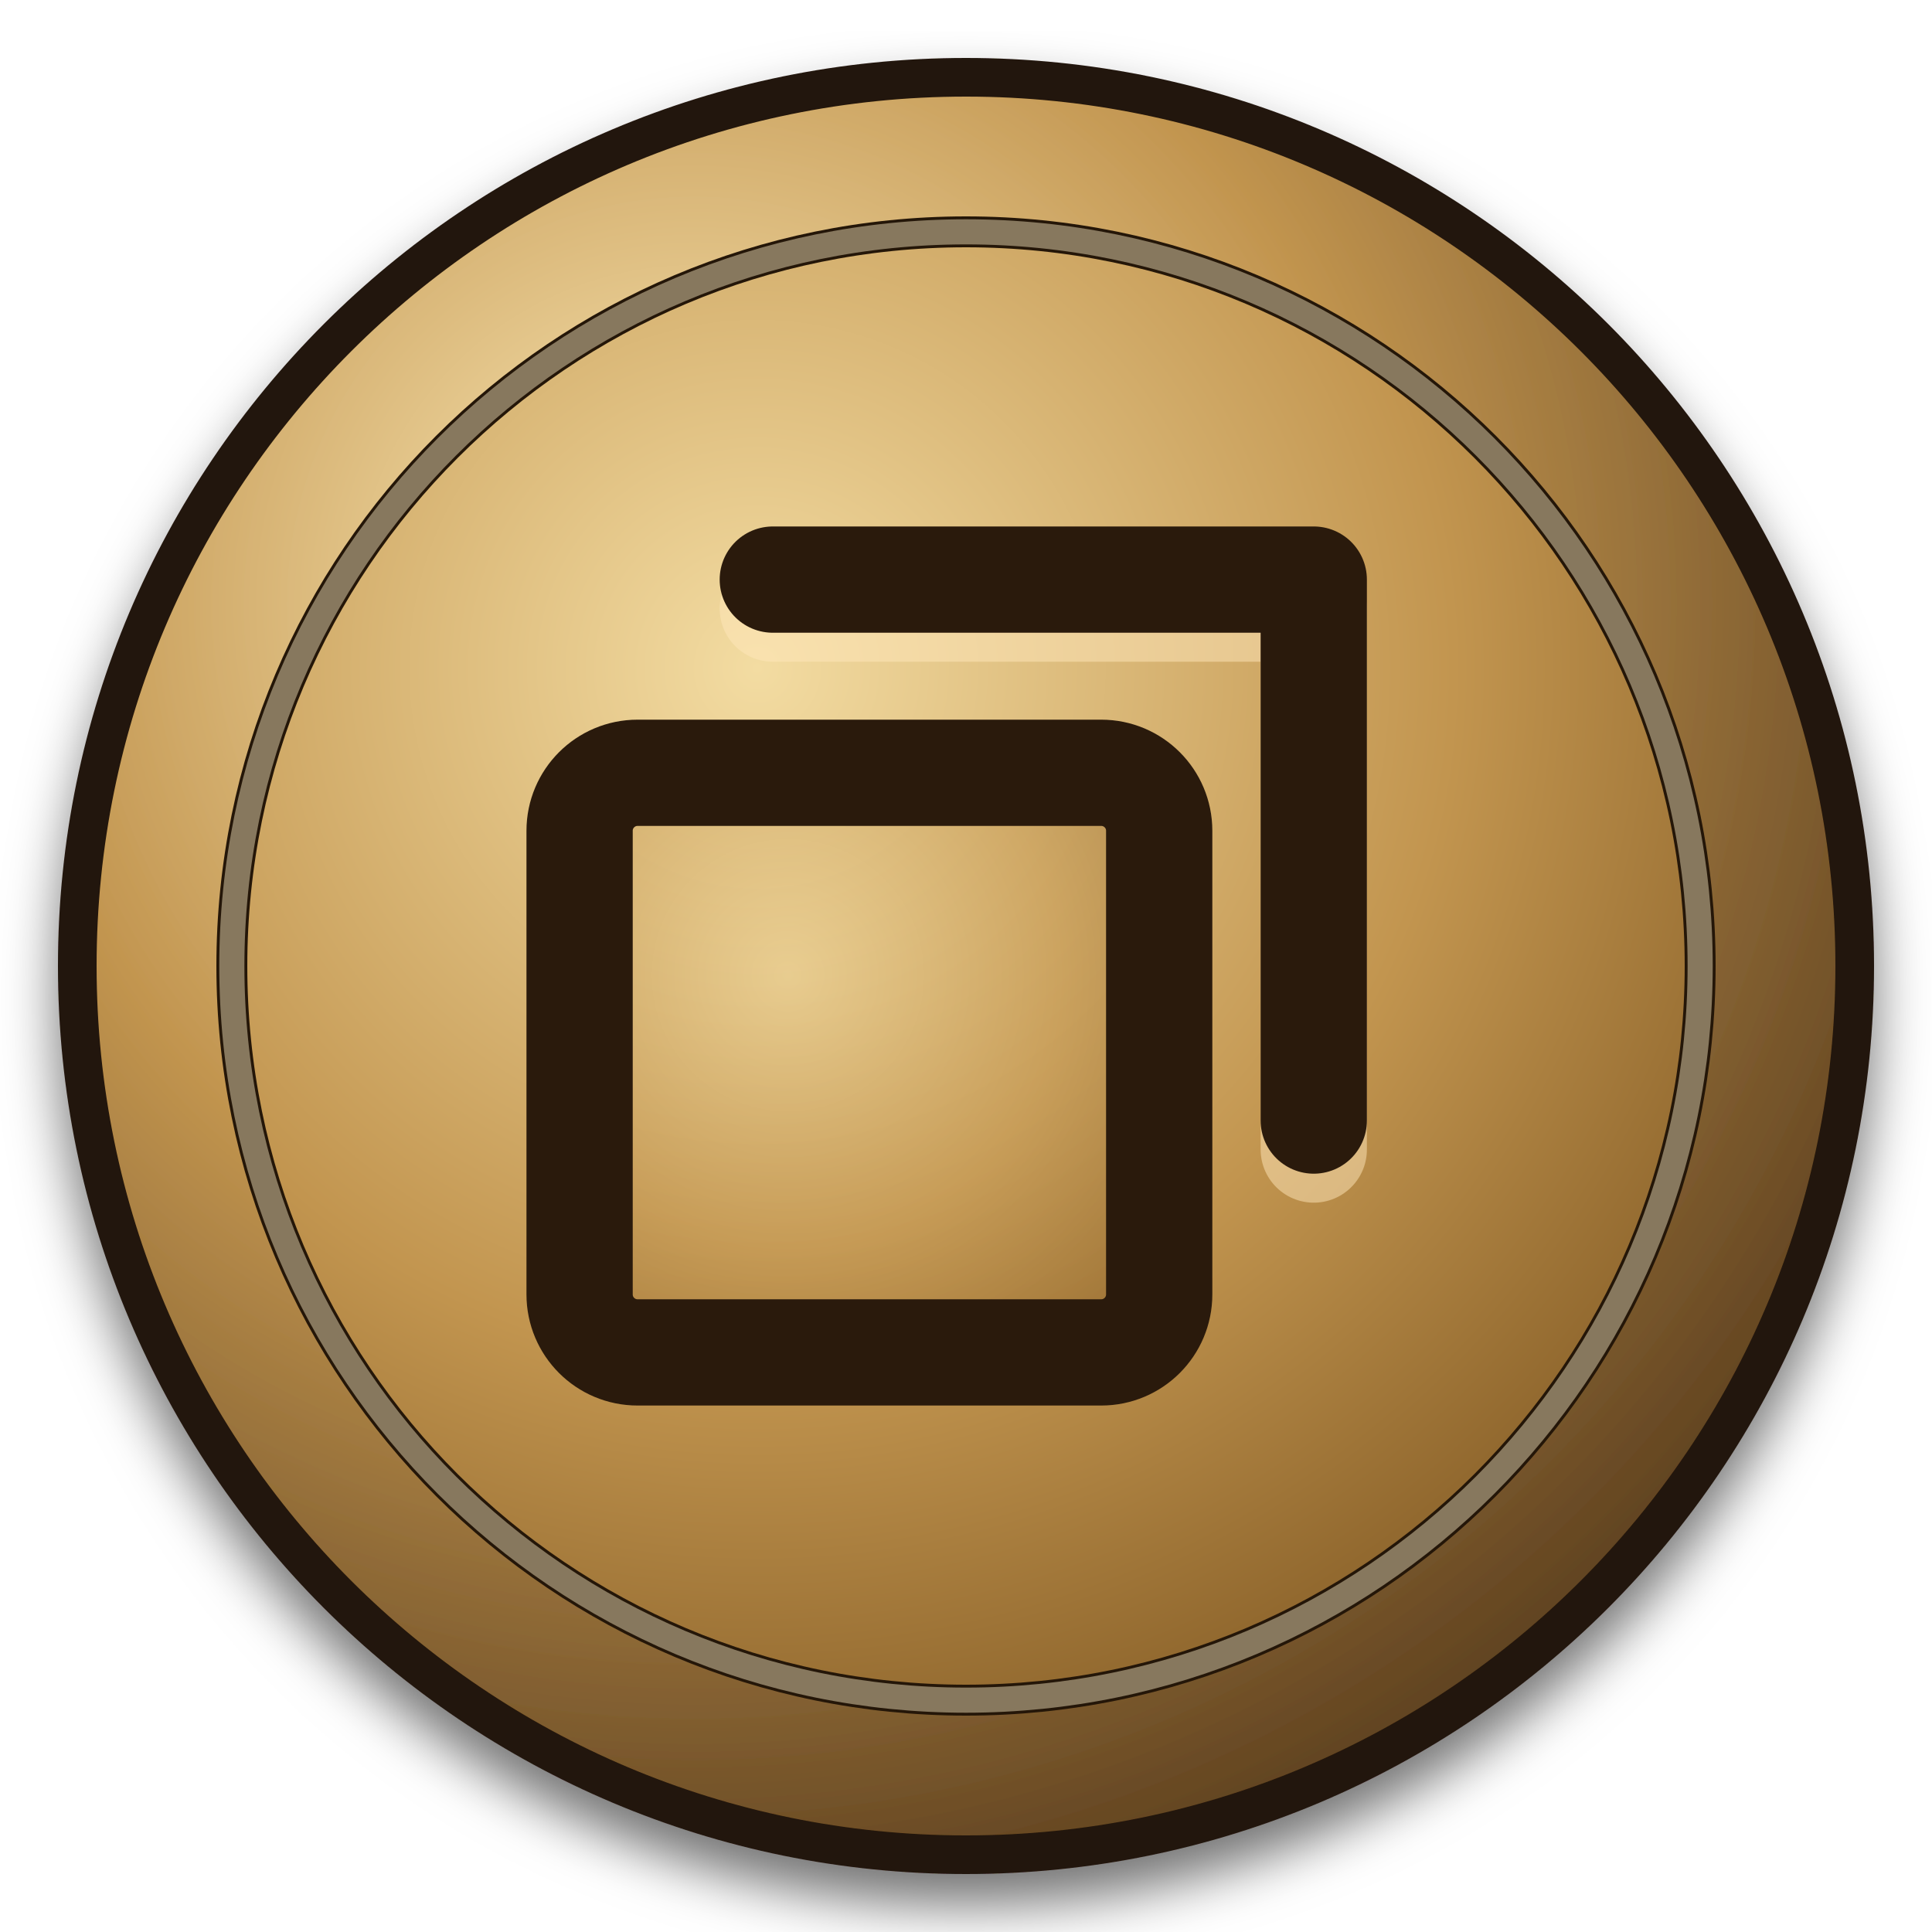
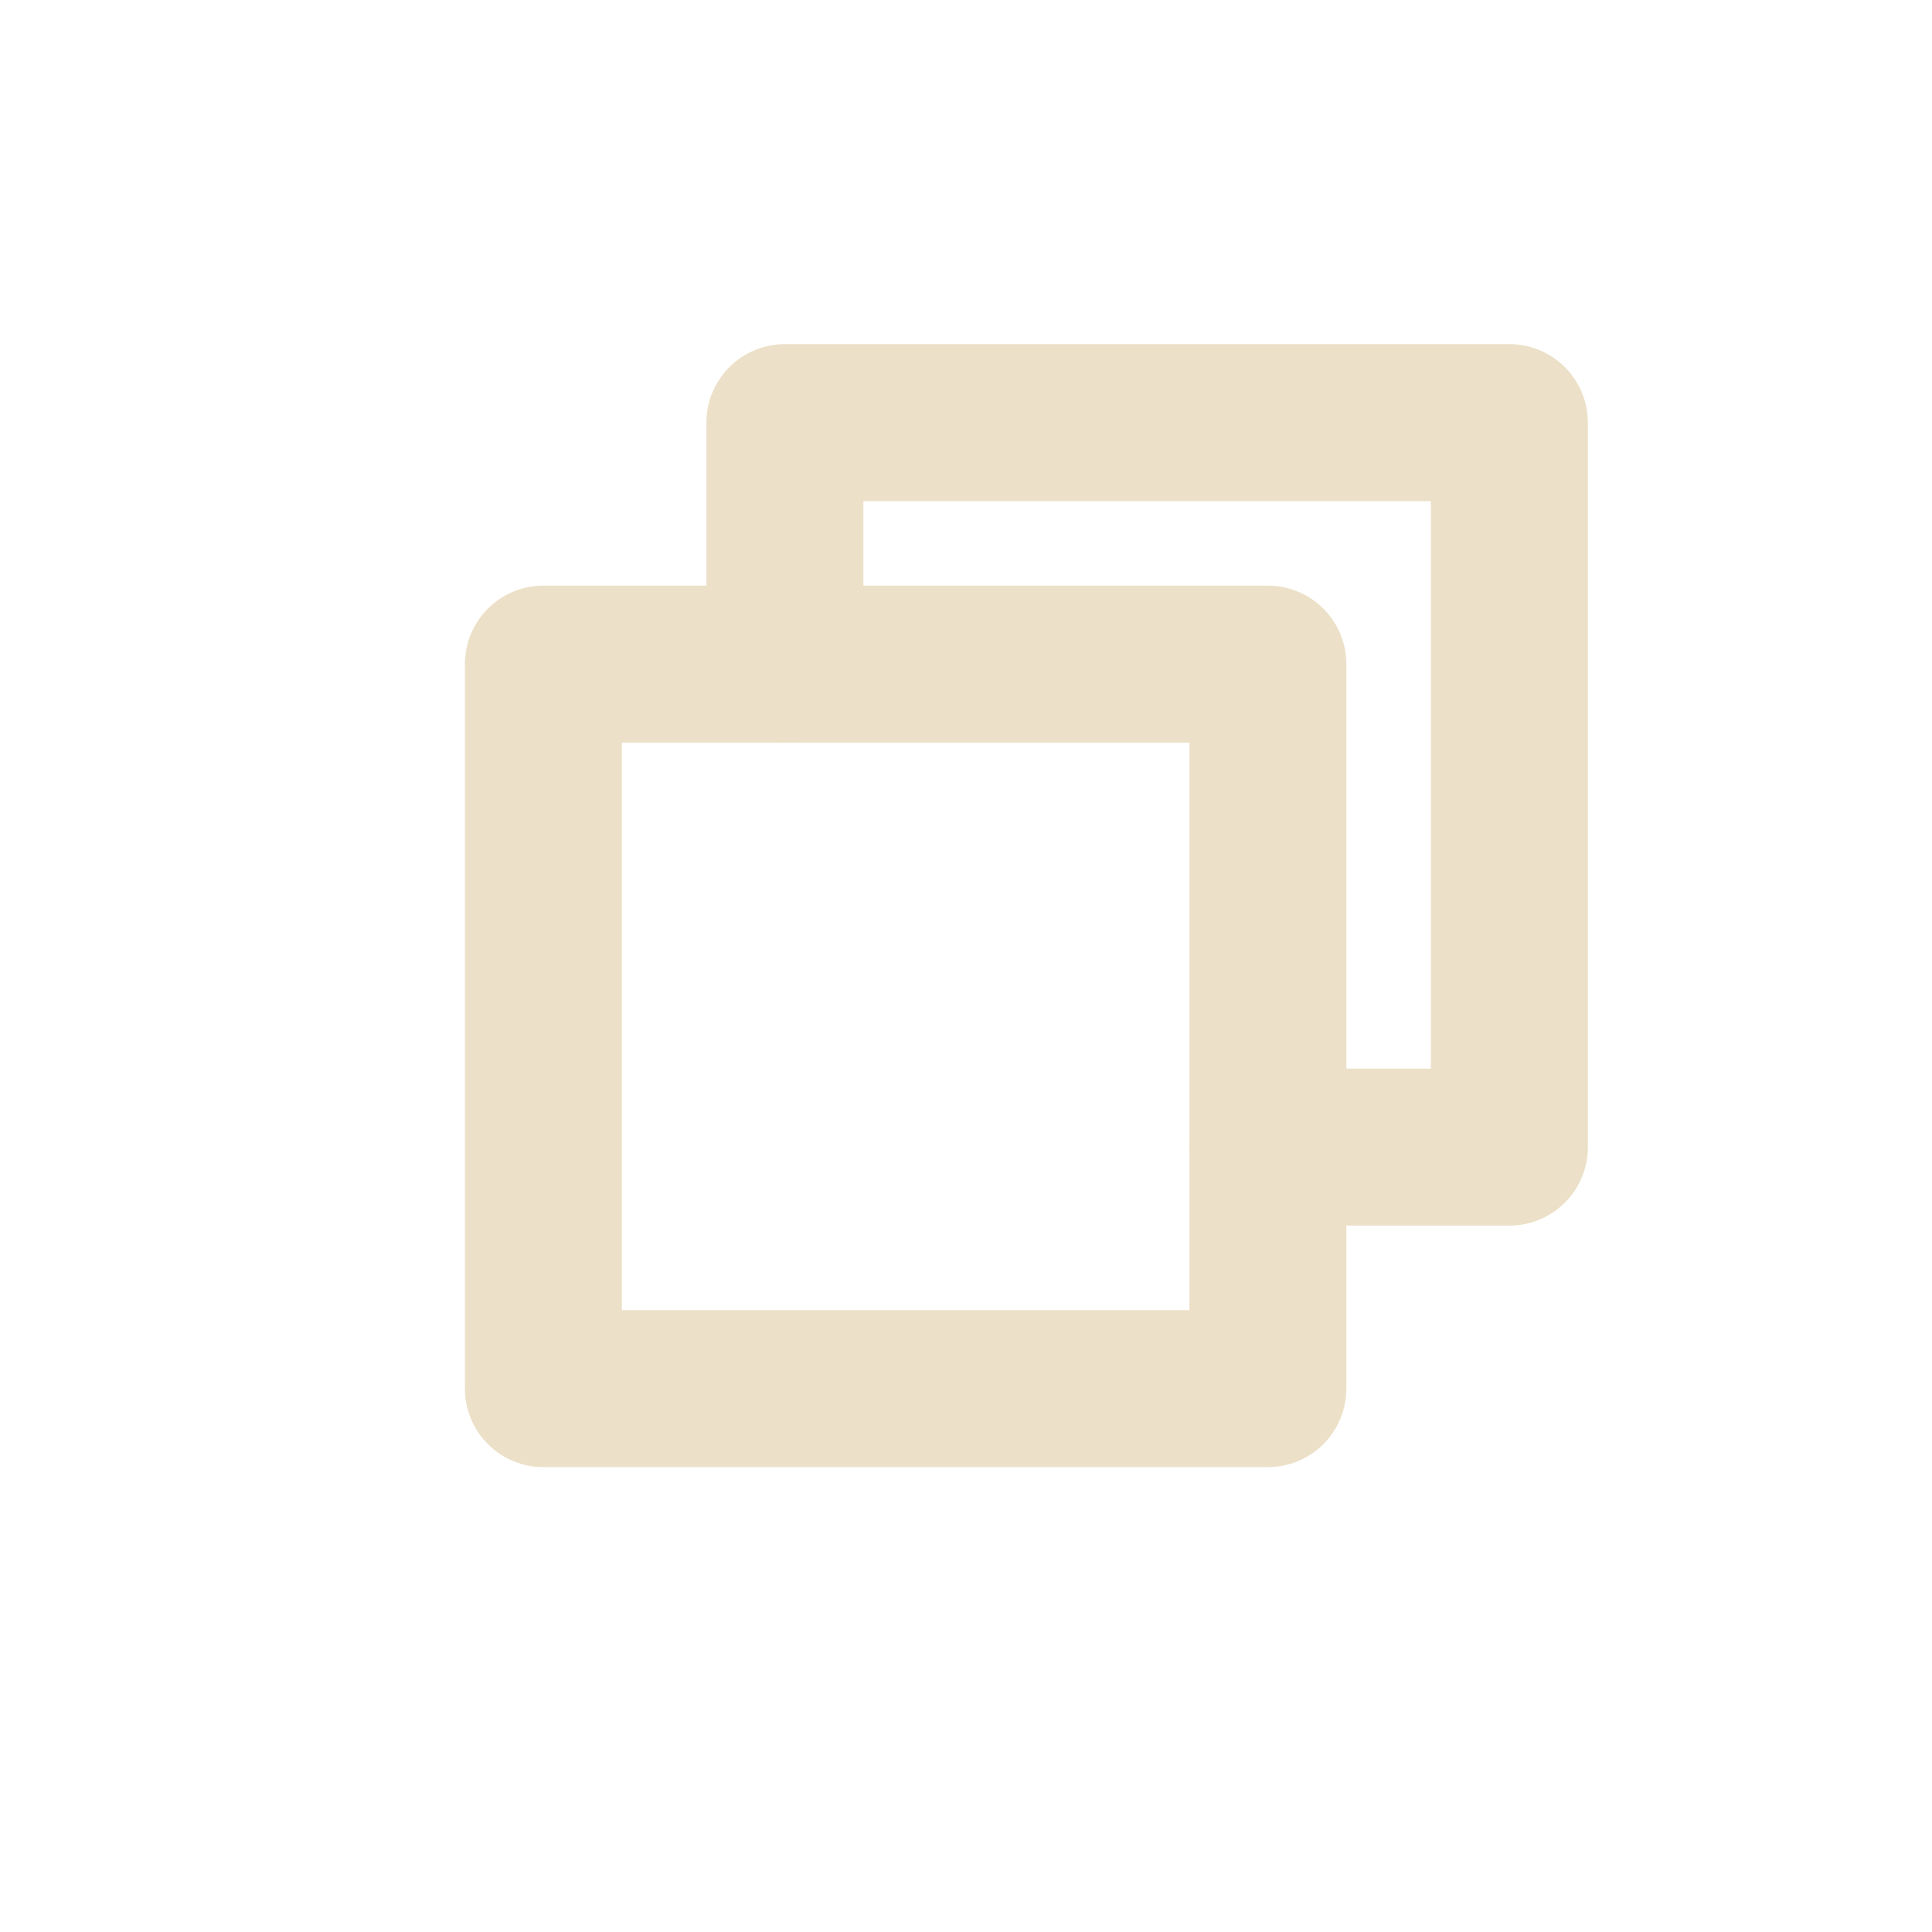
- <svg xmlns="http://www.w3.org/2000/svg" viewBox="0 0 100 100">
-   <defs>
-     <radialGradient id="restore_normal_c" cx="0.36" cy="0.30" r="0.85">
-       <stop offset="0" stop-color="#f3dca2" />
-       <stop offset="0.55" stop-color="#c2954f" />
-       <stop offset="1" stop-color="#7a531f" />
-     </radialGradient>
-     <radialGradient id="restore_normal_r" cx="0.35" cy="0.3" r="0.75">
-       <stop offset="0" stop-color="#ffeebc" />
-       <stop offset="0.5" stop-color="#c2954f" />
-       <stop offset="1" stop-color="#5c3f1e" />
-     </radialGradient>
-     <filter id="restore_normal_s" x="-30%" y="-30%" width="160%" height="160%">
-       <feDropShadow dx="0" dy="1.6" stdDeviation="1.4" flood-color="#000" flood-opacity="0.55" />
-     </filter>
-   </defs>
-   <circle cx="50" cy="50" r="46" fill="url(#restore_normal_r)" stroke="#241608" stroke-width="2" filter="url(#restore_normal_s)" />
-   <circle cx="50" cy="50" r="38" fill="url(#restore_normal_c)" stroke="#241608" stroke-width="1.6" />
-   <circle cx="50" cy="50" r="38" fill="none" stroke="#fff0c8" stroke-width="1.3" opacity="0.45" />
-   <path d="M40 30 h28 v28" fill="none" stroke="#ffe7bb" stroke-width="5.5" stroke-linecap="round" stroke-linejoin="round" transform="translate(0 1.5)" opacity="0.5" />
-   <path d="M40 30 h28 v28" fill="none" stroke="#2a1a0c" stroke-width="5.5" stroke-linecap="round" stroke-linejoin="round" />
-   <rect x="30" y="40" width="30" height="30" rx="3" fill="url(#restore_normal_c)" transform="translate(0 1.5)" opacity="0.5" />
-   <rect x="30" y="40" width="30" height="30" rx="3" fill="none" stroke="#2a1a0c" stroke-width="5.5" stroke-linejoin="round" />
+ <svg xmlns="http://www.w3.org/2000/svg" width="16" height="16" viewBox="0 0 16 16">
+   <style id="current-color-scheme" type="text/css">.ColorScheme-Text{color:#ece0c8;}</style>
+   <g class="ColorScheme-Text" fill="currentColor" stroke="none">
+     <rect x="4.5" y="5.5" width="6" height="6" fill="none" stroke="currentColor" stroke-linecap="round" stroke-linejoin="round" stroke-width="1.3" />
+     <path d="M6.5 5.5 V3.5 H12.5 V9.5 H10.5" fill="none" stroke="currentColor" stroke-linecap="round" stroke-linejoin="round" stroke-width="1.3" />
+   </g>
</svg>
